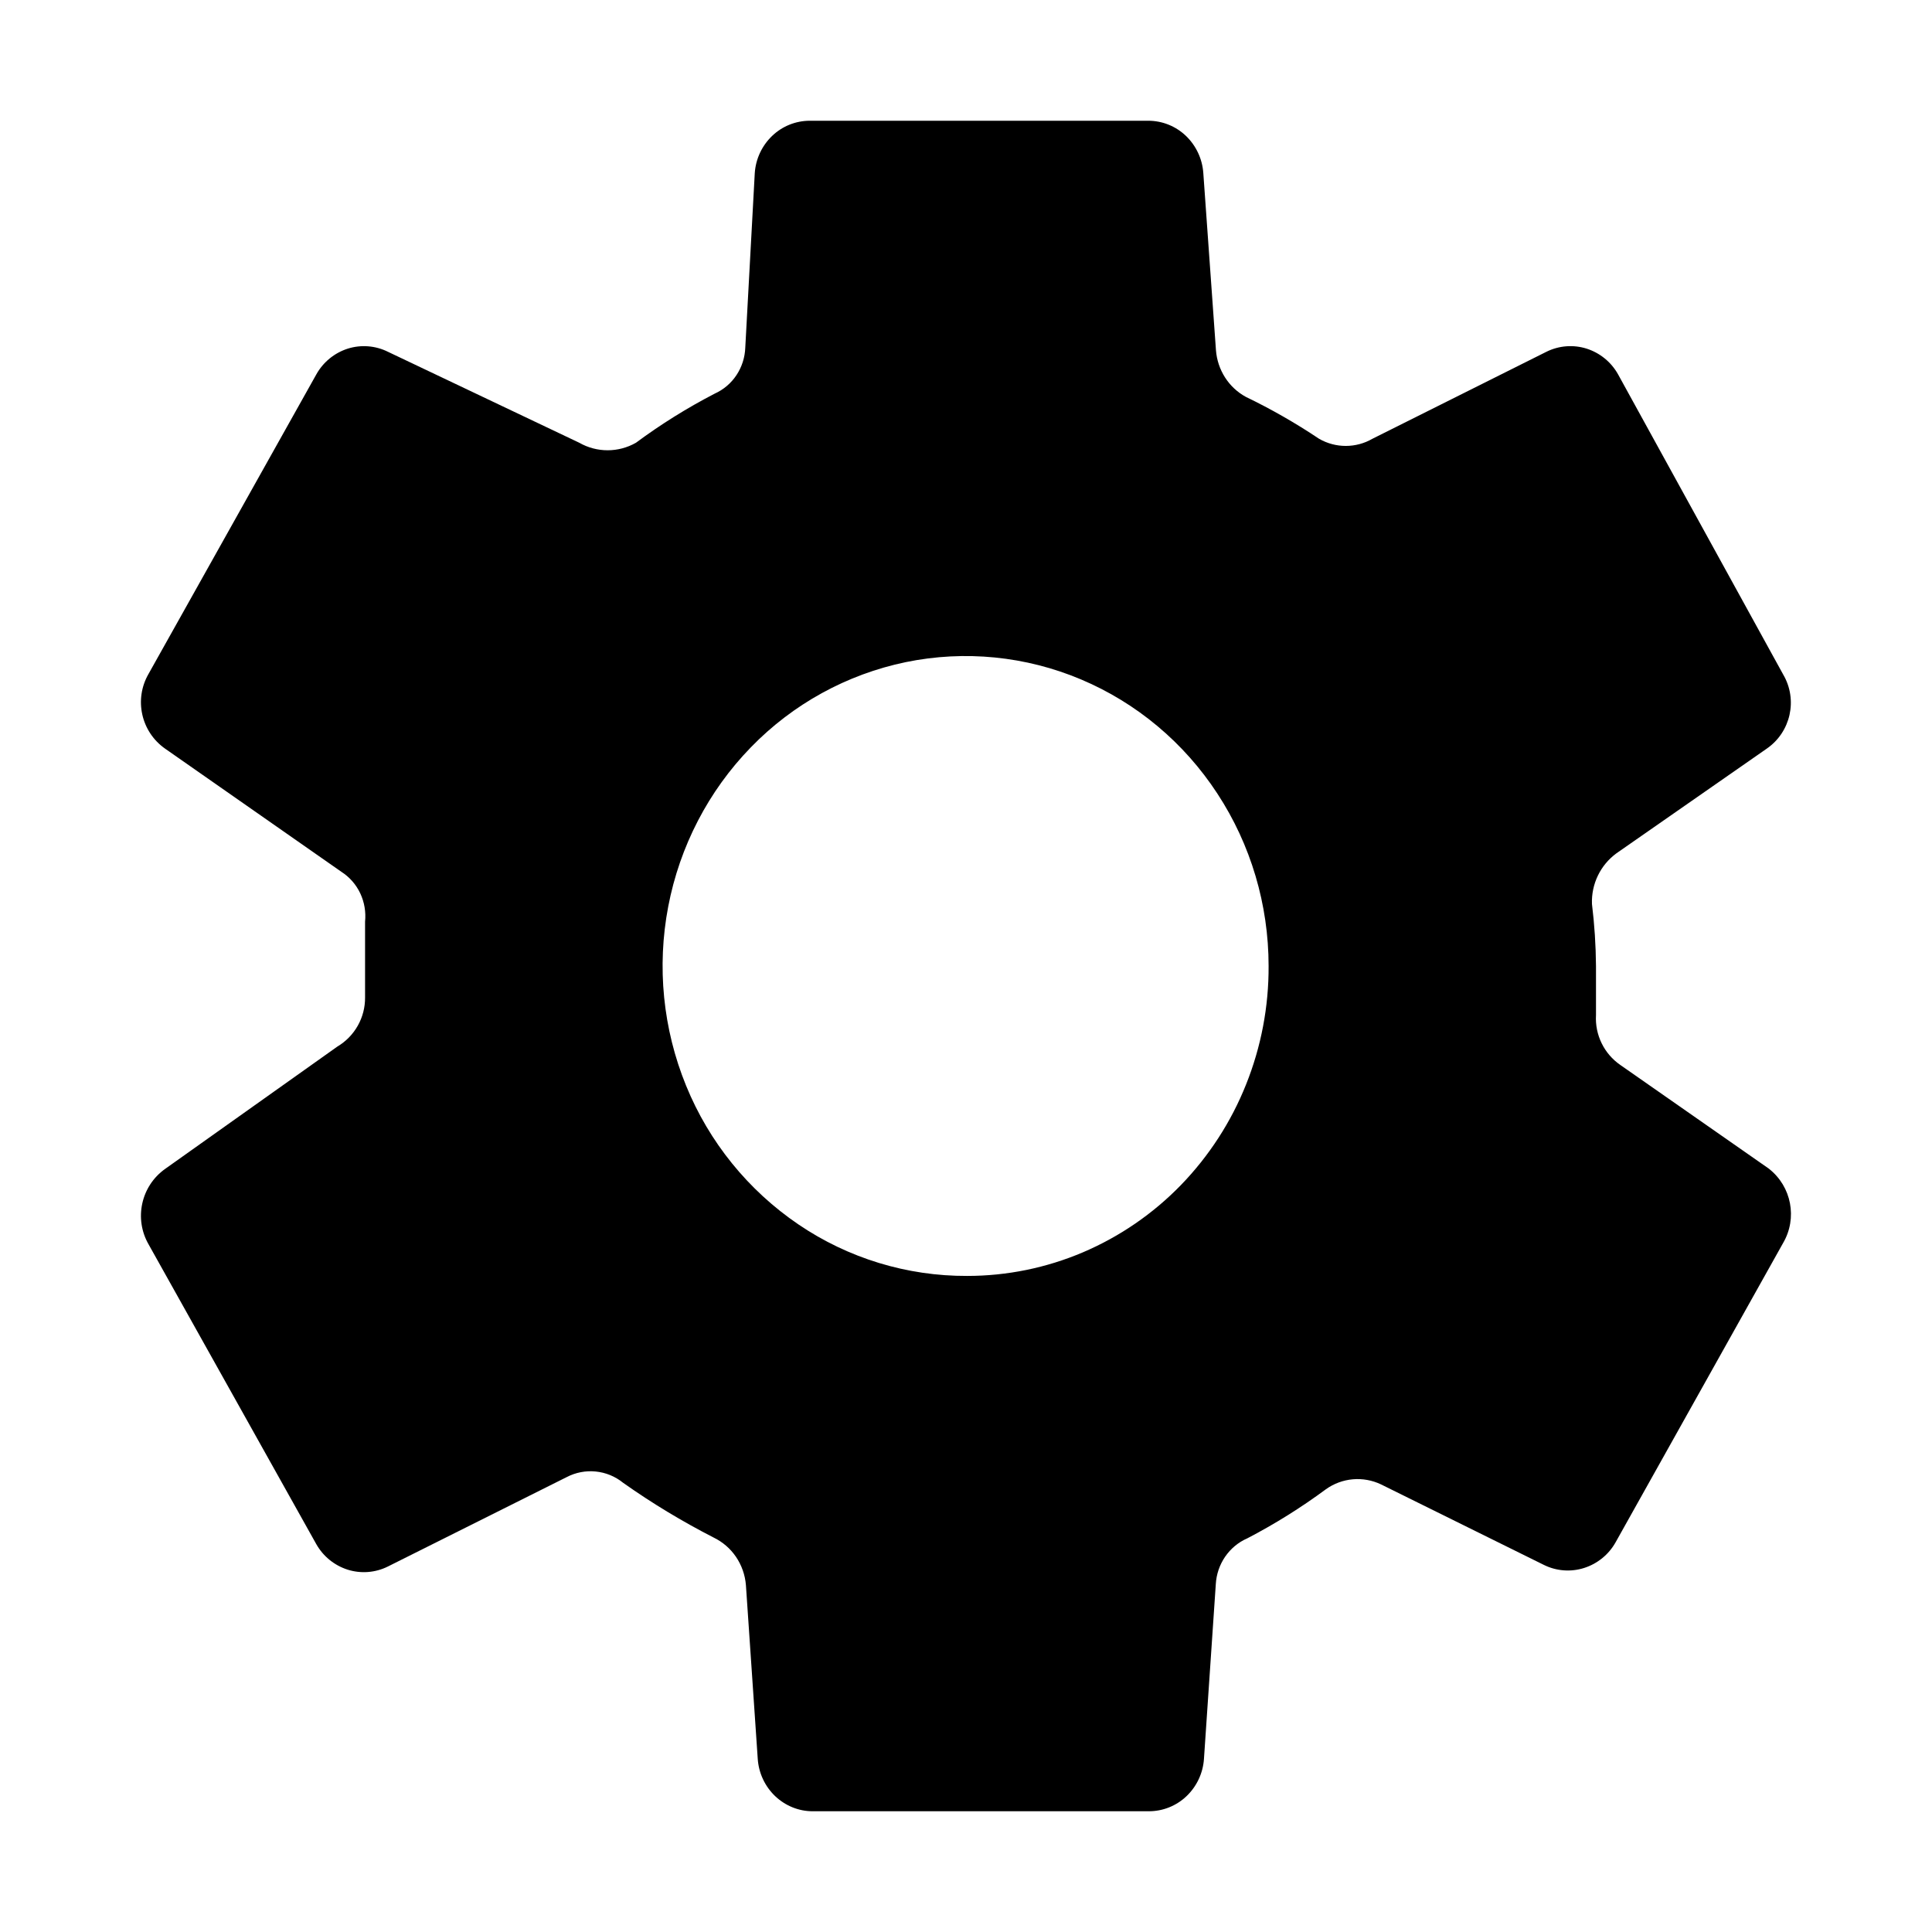
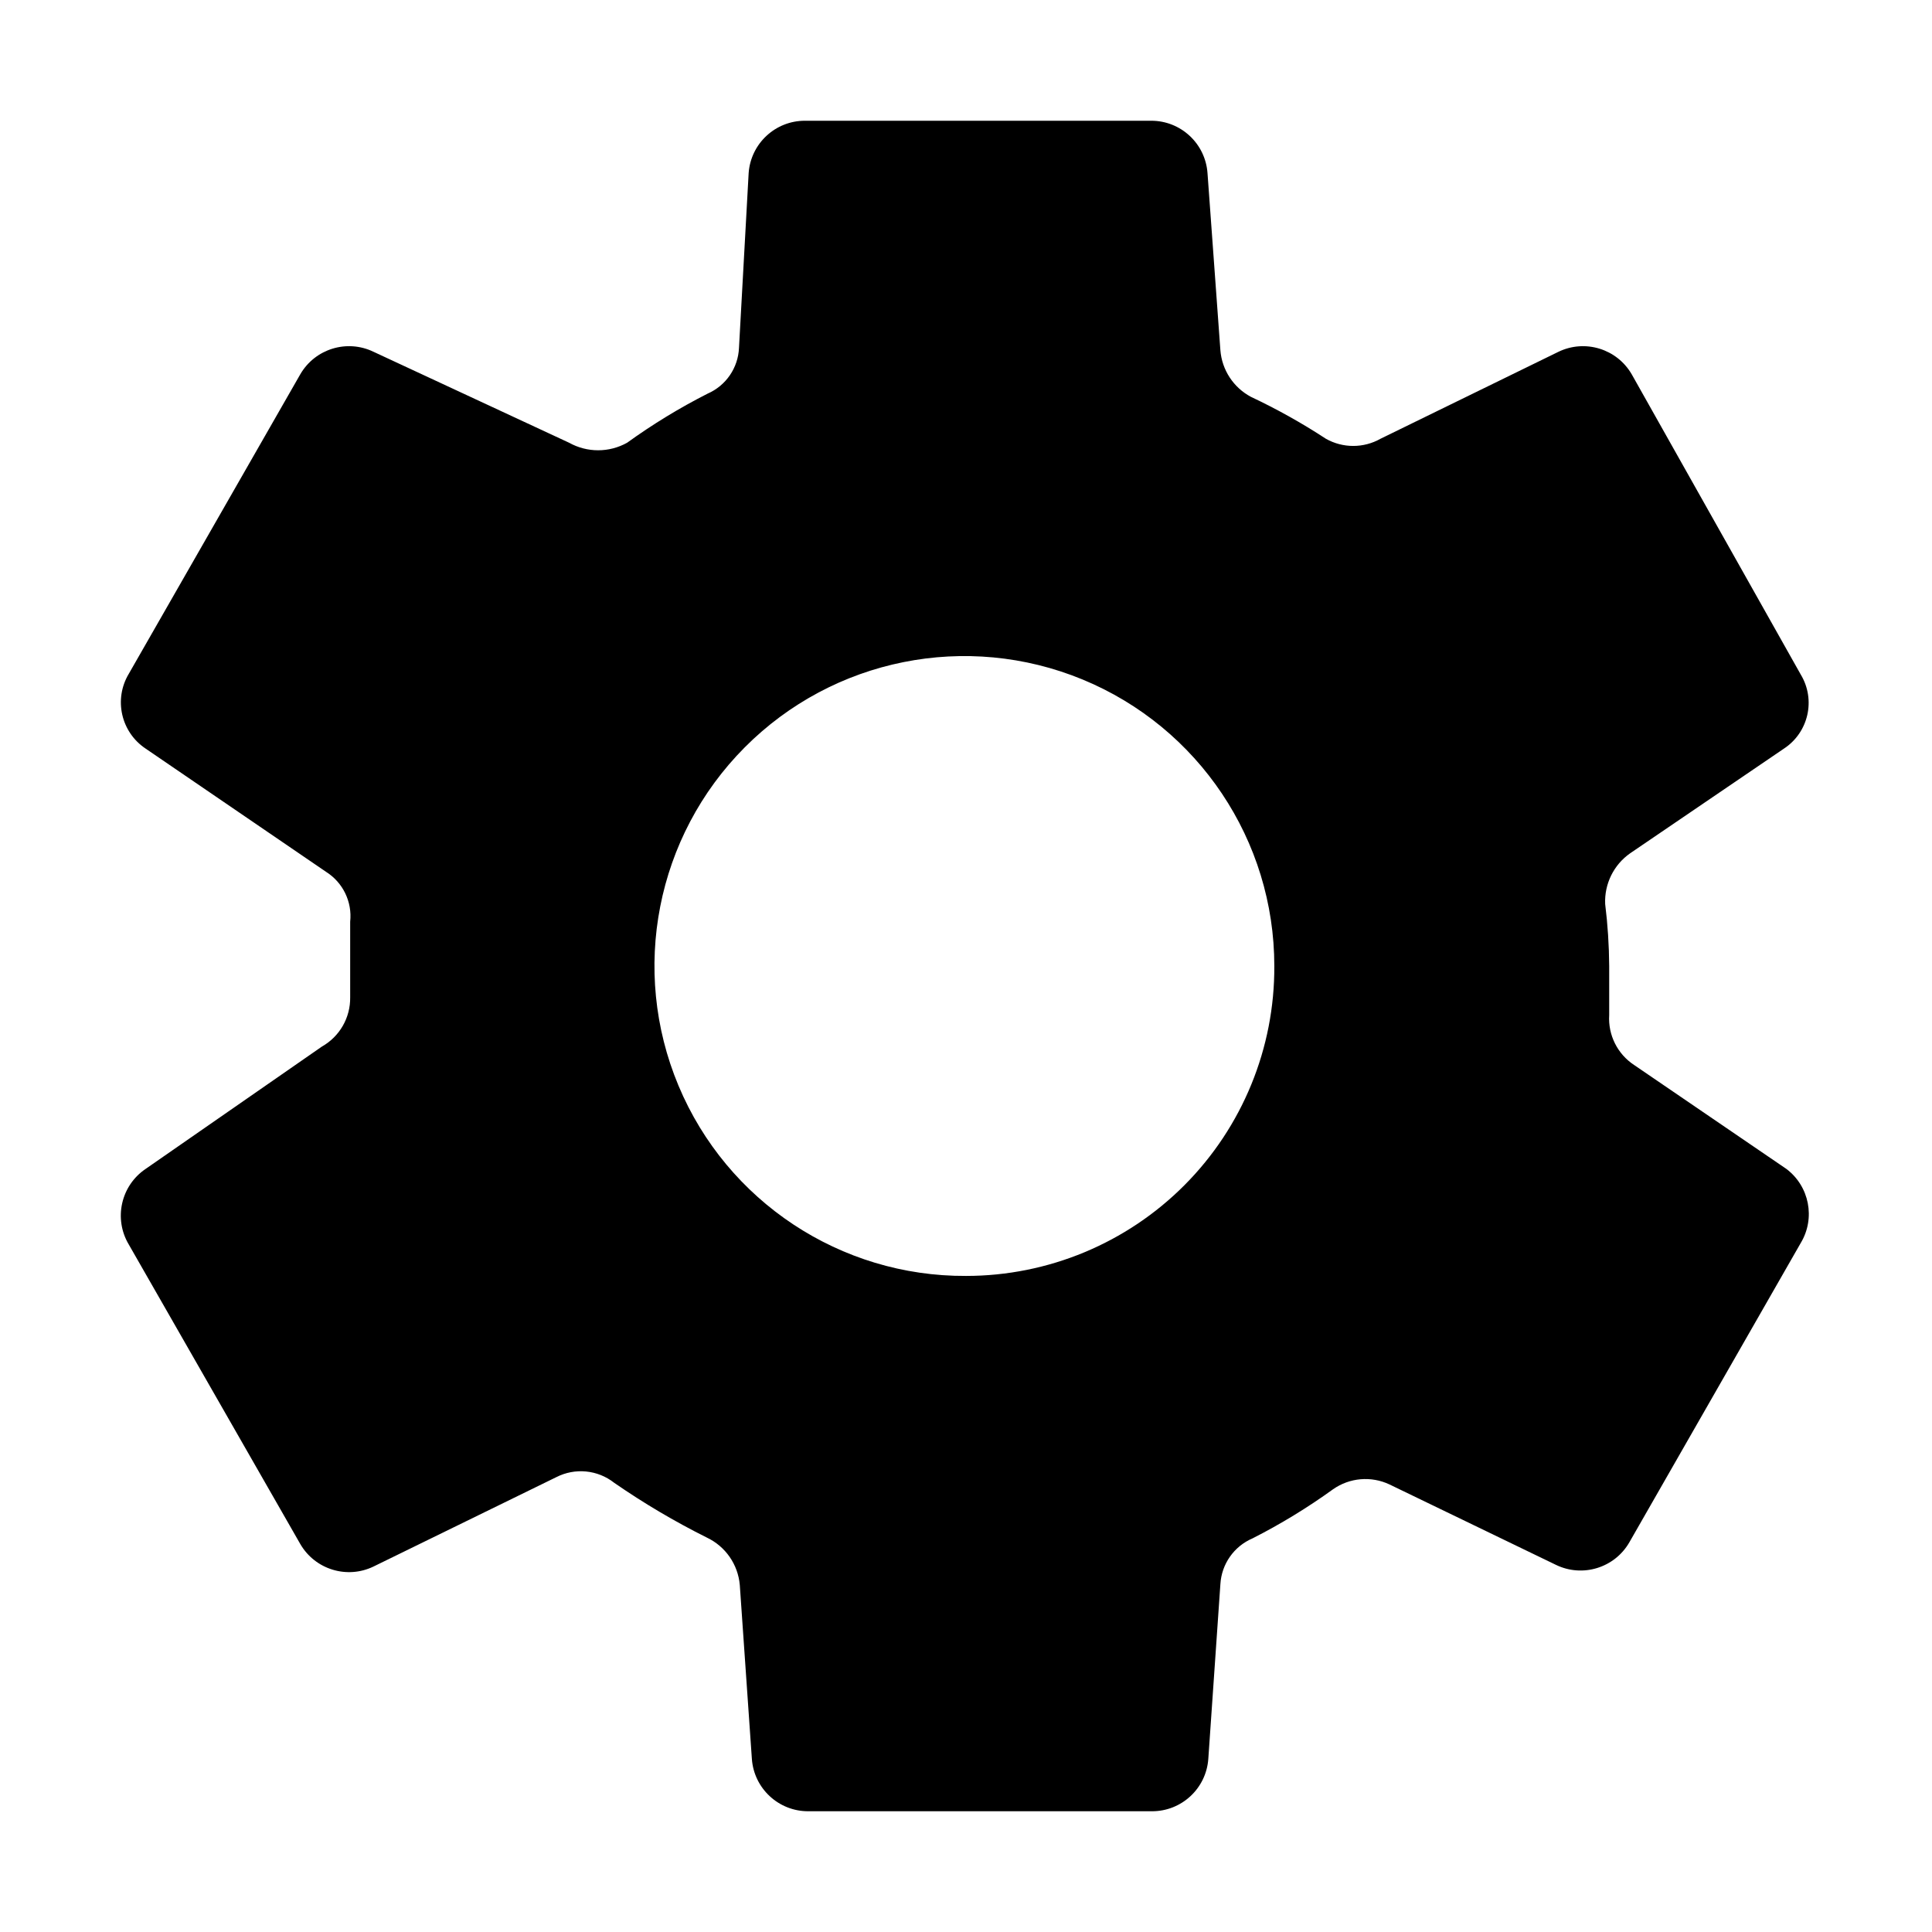
<svg xmlns="http://www.w3.org/2000/svg" data-name="Settings" width="24" height="24">
-   <path d="M21.977 14.52l-1.848-1.29a.703.703 0 01-.303-.62V12a6.787 6.787 0 00-.05-.77.745.745 0 01.304-.63l1.867-1.3a.693.693 0 00.205-.92L20.1 4.65a.687.687 0 00-.39-.319.67.67 0 00-.5.039l-2.16 1.08a.663.663 0 01-.665 0 7.435 7.435 0 00-.909-.52.71.71 0 01-.258-.241.732.732 0 01-.113-.339l-.157-2.2a.707.707 0 00-.217-.463.676.676 0 00-.467-.187h-4.204a.676.676 0 00-.467.187.706.706 0 00-.217.463l-.118 2.17a.66.66 0 01-.11.341.639.639 0 01-.27.229c-.342.177-.669.381-.978.61a.71.71 0 01-.704 0L4.819 4.37a.67.67 0 00-.499-.039.687.687 0 00-.39.319L1.846 8.37a.704.704 0 00.205.93l2.19 1.53c.101.065.182.157.234.267.052.11.072.232.06.353v.94a.702.702 0 01-.343.61l-2.14 1.52a.714.714 0 00-.205.94l2.081 3.72a.687.687 0 00.391.319.67.67 0 00.499-.039l2.22-1.11a.642.642 0 01.703.07c.359.254.734.48 1.124.68a.708.708 0 01.278.24.73.73 0 01.123.35l.147 2.16c.012.177.09.342.217.463.127.12.294.188.467.187h4.175c.173 0 .34-.066.467-.187a.706.706 0 00.217-.463l.147-2.17a.67.67 0 01.116-.342c.069-.1.164-.18.275-.228a7.35 7.35 0 00.977-.61.676.676 0 01.685-.06l2.023 1a.67.67 0 00.499.038.687.687 0 00.391-.318l2.082-3.72a.714.714 0 00-.175-.92zm-9.963 1.33a3.703 3.703 0 01-2.096-.64 3.831 3.831 0 01-1.395-1.723 3.932 3.932 0 01-.222-2.226c.143-.748.5-1.436 1.025-1.976a3.74 3.74 0 011.927-1.06 3.686 3.686 0 012.178.216c.689.291 1.278.784 1.692 1.418.415.633.636 1.379.636 2.141a3.905 3.905 0 01-.28 1.472 3.839 3.839 0 01-.81 1.25 3.743 3.743 0 01-1.217.835 3.672 3.672 0 01-1.438.293z" />
+   <path d="M22.19 14.52l-1.89-1.29a.69.69 0 01-.31-.62V12a6.64 6.64 0 00-.05-.77.73.73 0 01.31-.63l1.91-1.3a.68.68 0 00.21-.92l-2.1-3.73a.7.7 0 00-.91-.28l-2.21 1.08a.69.69 0 01-.68 0 7.65 7.65 0 00-.93-.52.72.72 0 01-.38-.58L15 2.15a.7.7 0 00-.7-.65H10a.7.7 0 00-.7.65l-.12 2.17a.65.65 0 01-.39.57 7.55 7.55 0 00-1 .61.74.74 0 01-.72 0L4.64 4.37a.7.7 0 00-.91.28L1.6 8.37a.69.69 0 00.21.93l2.24 1.53a.65.65 0 01.3.62V12.39A.69.69 0 014 13l-2.19 1.52a.7.7 0 00-.21.94l2.13 3.72a.7.7 0 00.91.28l2.27-1.11a.67.67 0 01.72.07 9.4 9.4 0 001.15.68.72.72 0 01.41.59l.15 2.16a.7.7 0 00.7.65h4.27a.7.7 0 00.7-.65l.15-2.17a.66.66 0 01.4-.57 7.55 7.55 0 001-.61.7.7 0 01.7-.06l2.07 1a.7.7 0 00.91-.28l2.13-3.72a.7.7 0 00-.18-.92zM12 15.85A3.85 3.85 0 1115.83 12 3.83 3.83 0 0112 15.85z" />
</svg>
